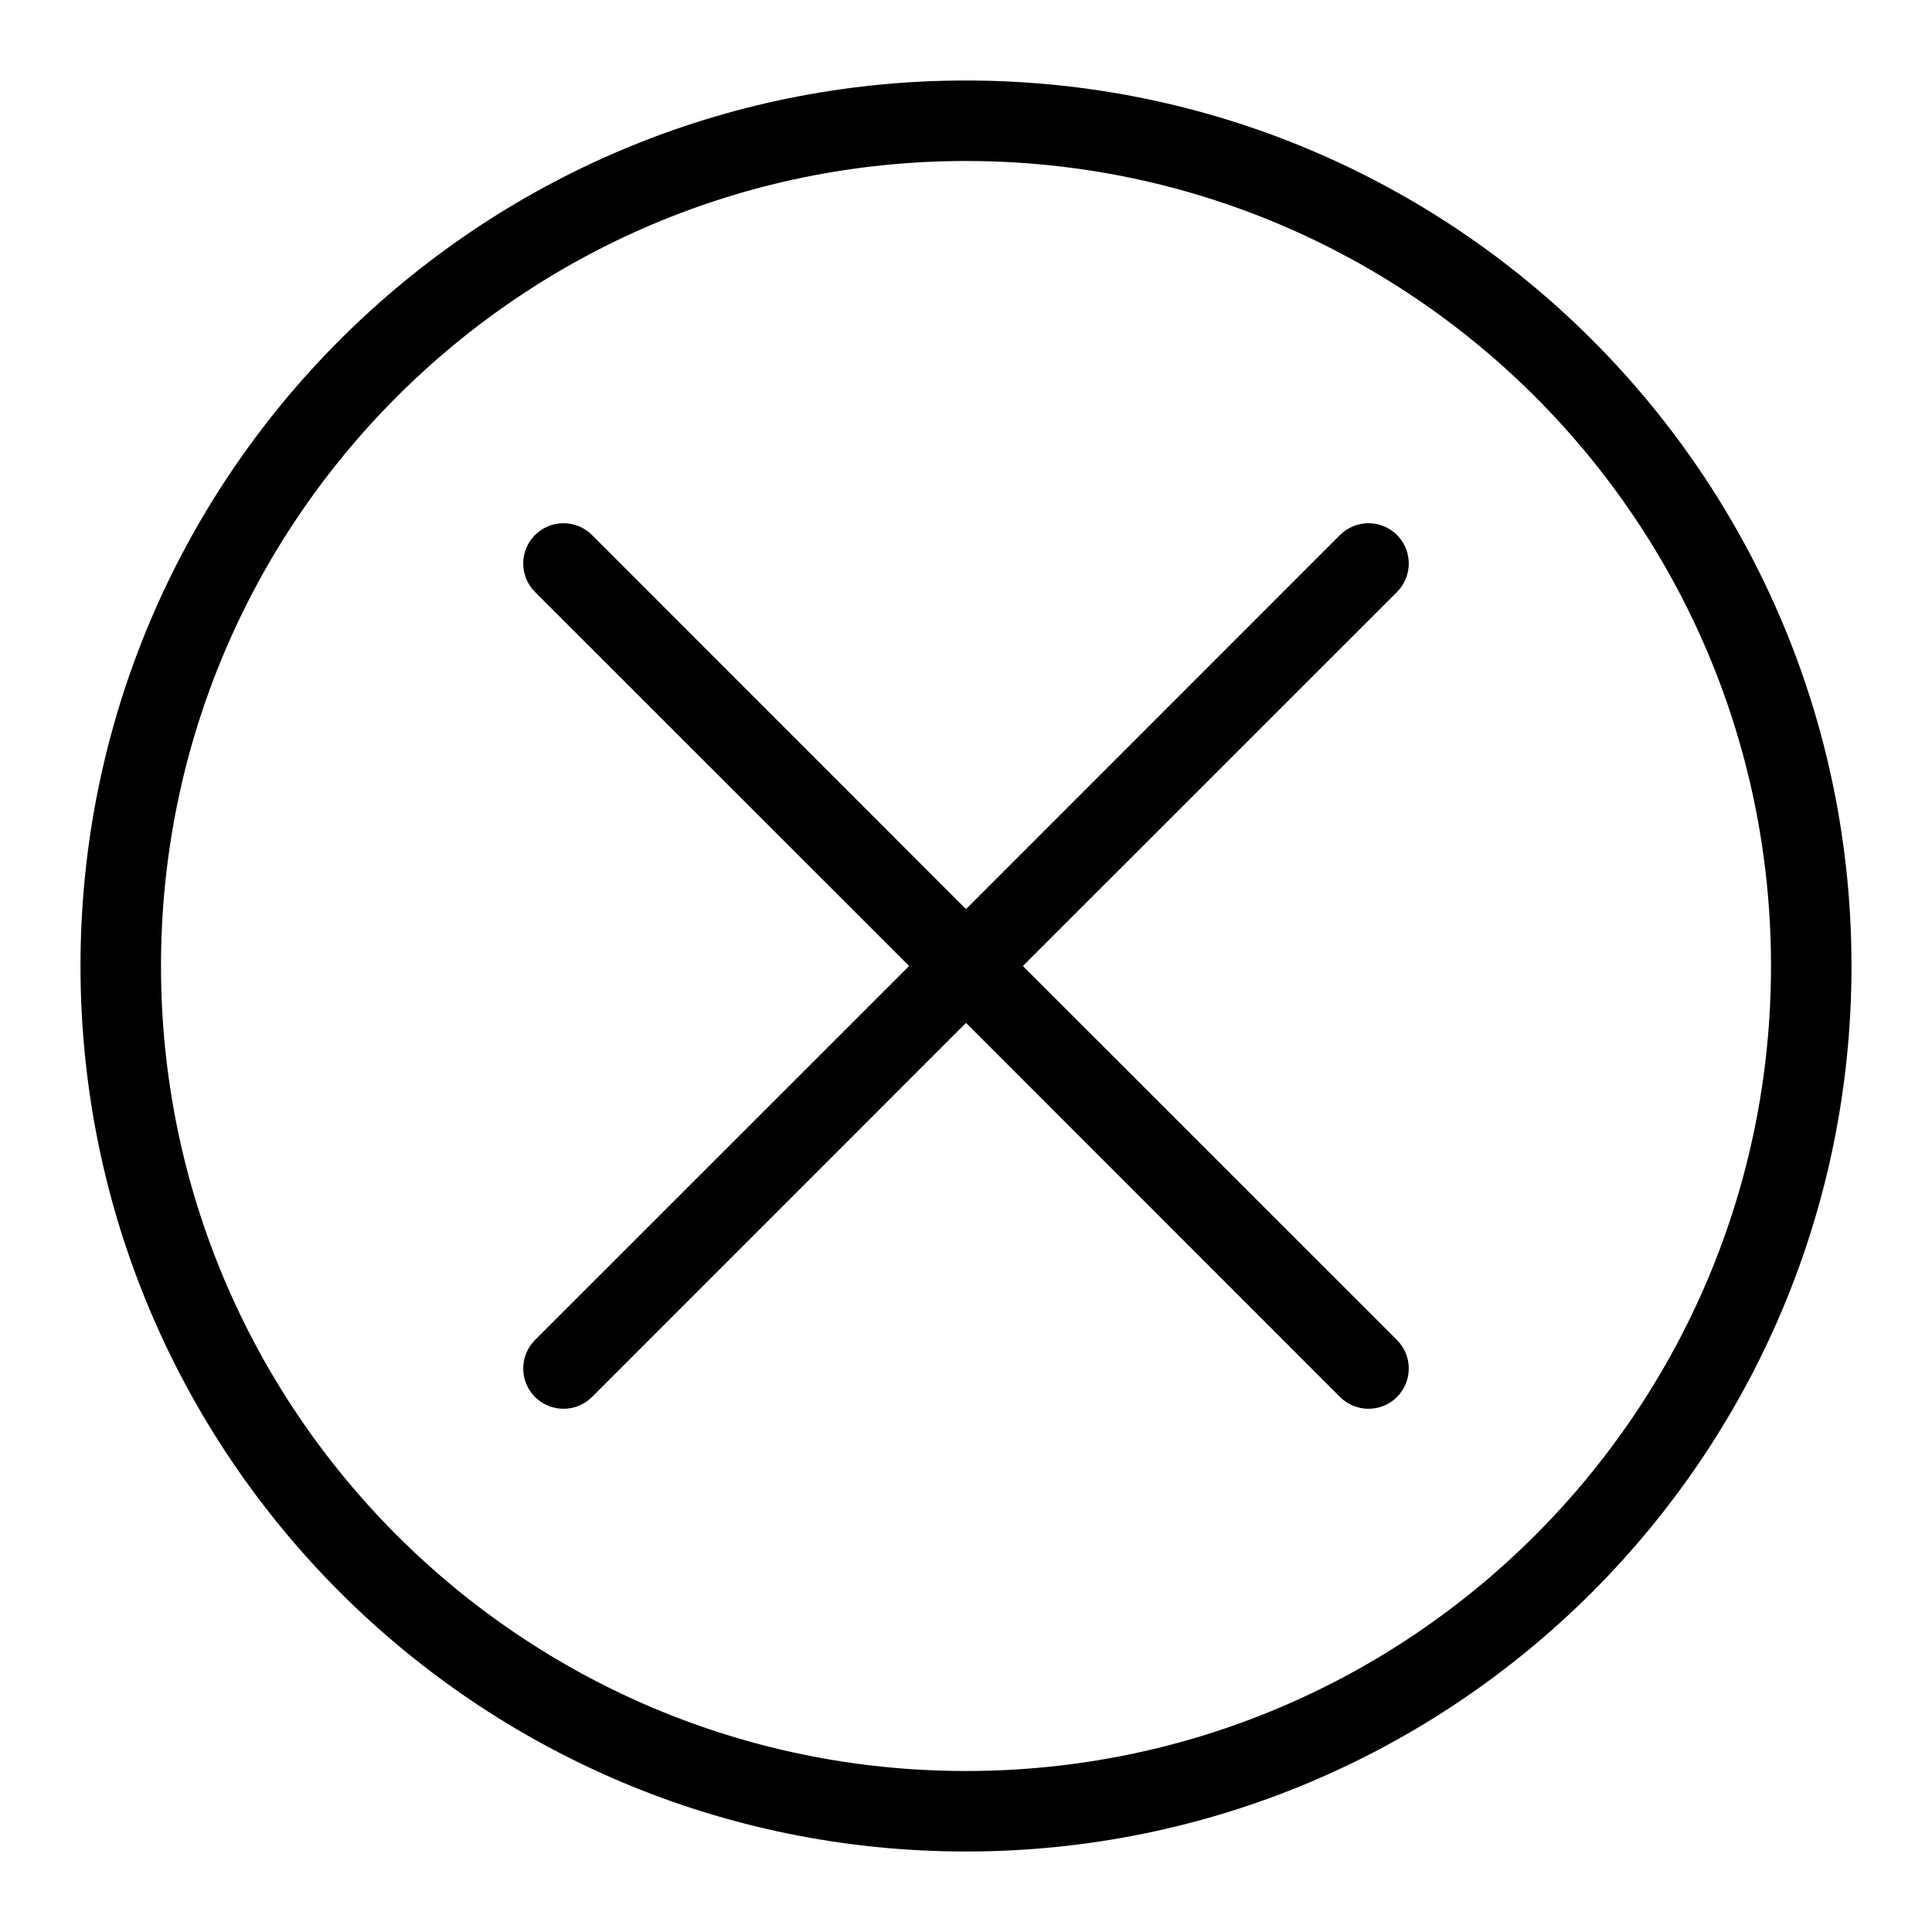
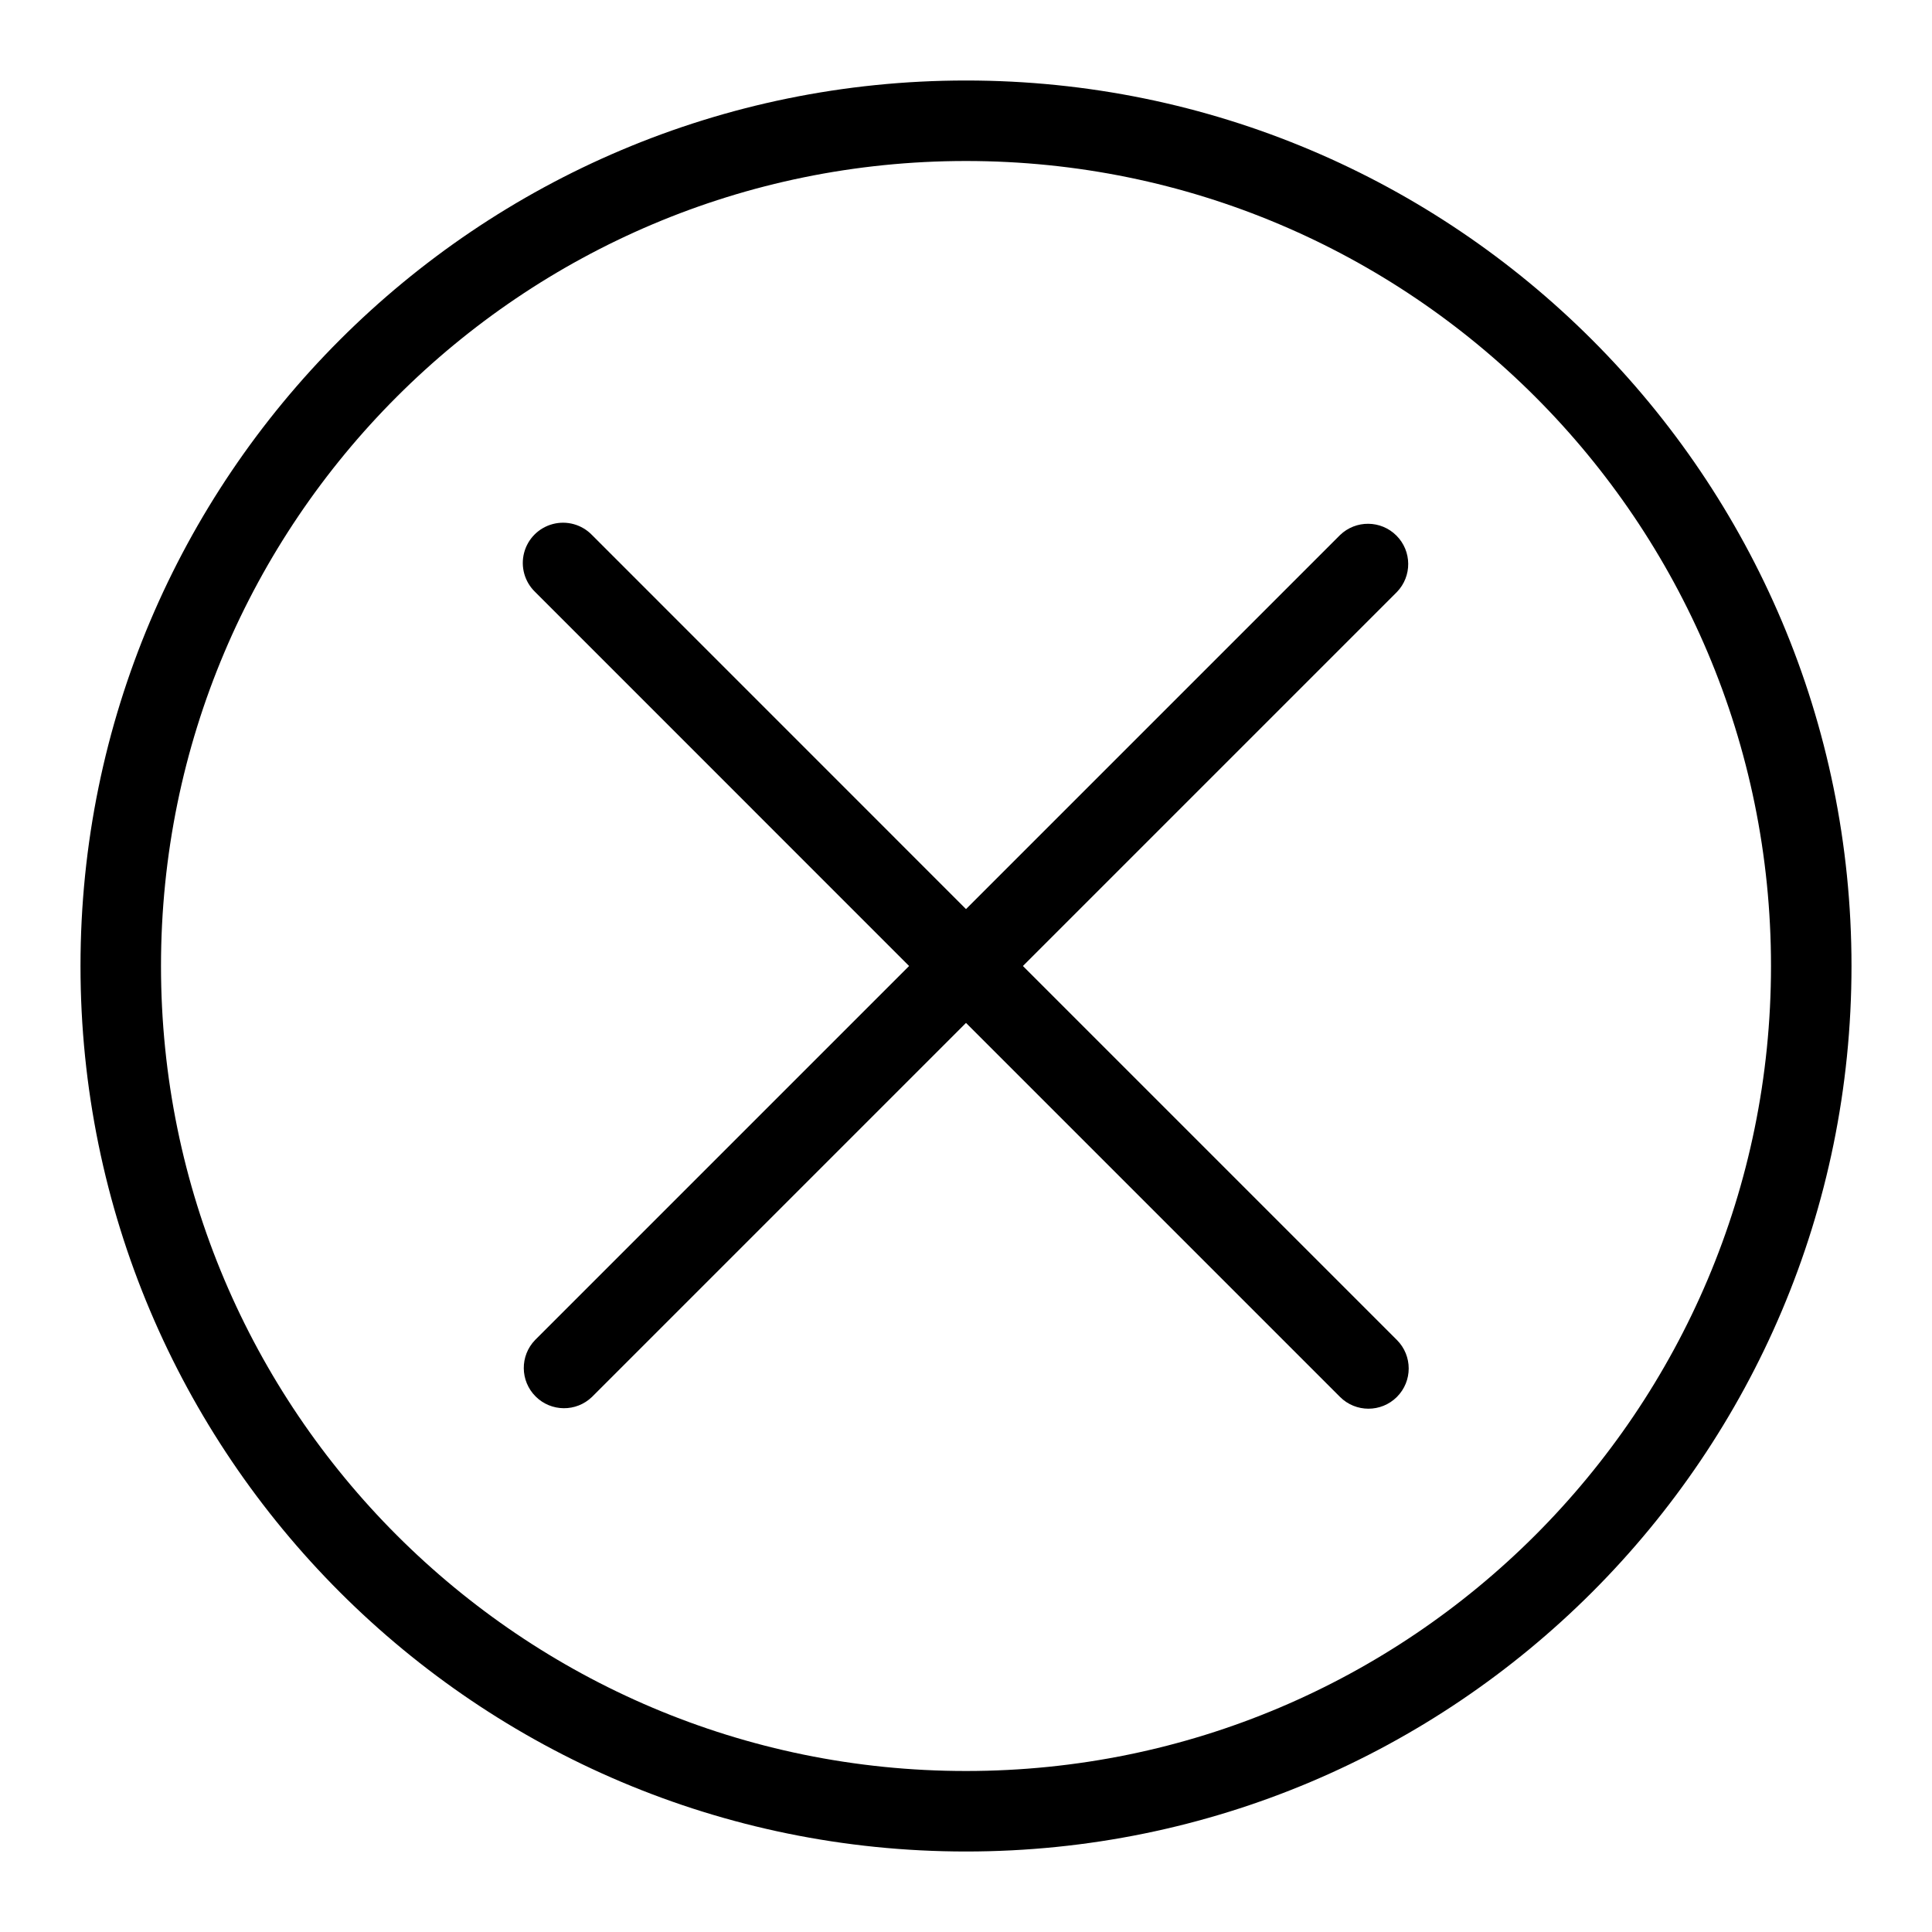
- <svg xmlns="http://www.w3.org/2000/svg" role="img" width="24" height="24" viewBox="0 0 24 24" fill="none">
+ <svg xmlns="http://www.w3.org/2000/svg" role="img" width="24" height="24" fill="none" viewBox="0 0 24 24">
  <circle cx="12" cy="12" r="10.5" stroke="currentColor" />
-   <path fill-rule="evenodd" clip-rule="evenodd" d="M7.354 6.646C7.158 6.451 6.842 6.451 6.646 6.646C6.451 6.842 6.451 7.158 6.646 7.354L11.293 12L6.646 16.646C6.451 16.842 6.451 17.158 6.646 17.354C6.842 17.549 7.158 17.549 7.354 17.354L12 12.707L16.646 17.354C16.842 17.549 17.158 17.549 17.354 17.354C17.549 17.158 17.549 16.842 17.354 16.646L12.707 12L17.354 7.354C17.549 7.158 17.549 6.842 17.354 6.646C17.158 6.451 16.842 6.451 16.646 6.646L12 11.293L7.354 6.646Z" fill="currentColor" />
+   <path fill="currentColor" fill-rule="evenodd" d="M7.354 6.646a.5.5 0 1 0-.707.707L11.293 12l-4.646 4.646a.5.5 0 0 0 .707.707L12 12.707l4.646 4.646a.5.5 0 0 0 .707 0 .5.5 0 0 0 0-.707L12.707 12l4.646-4.646a.5.5 0 0 0-.707-.707L12 11.293 7.354 6.646Z" />
</svg>
